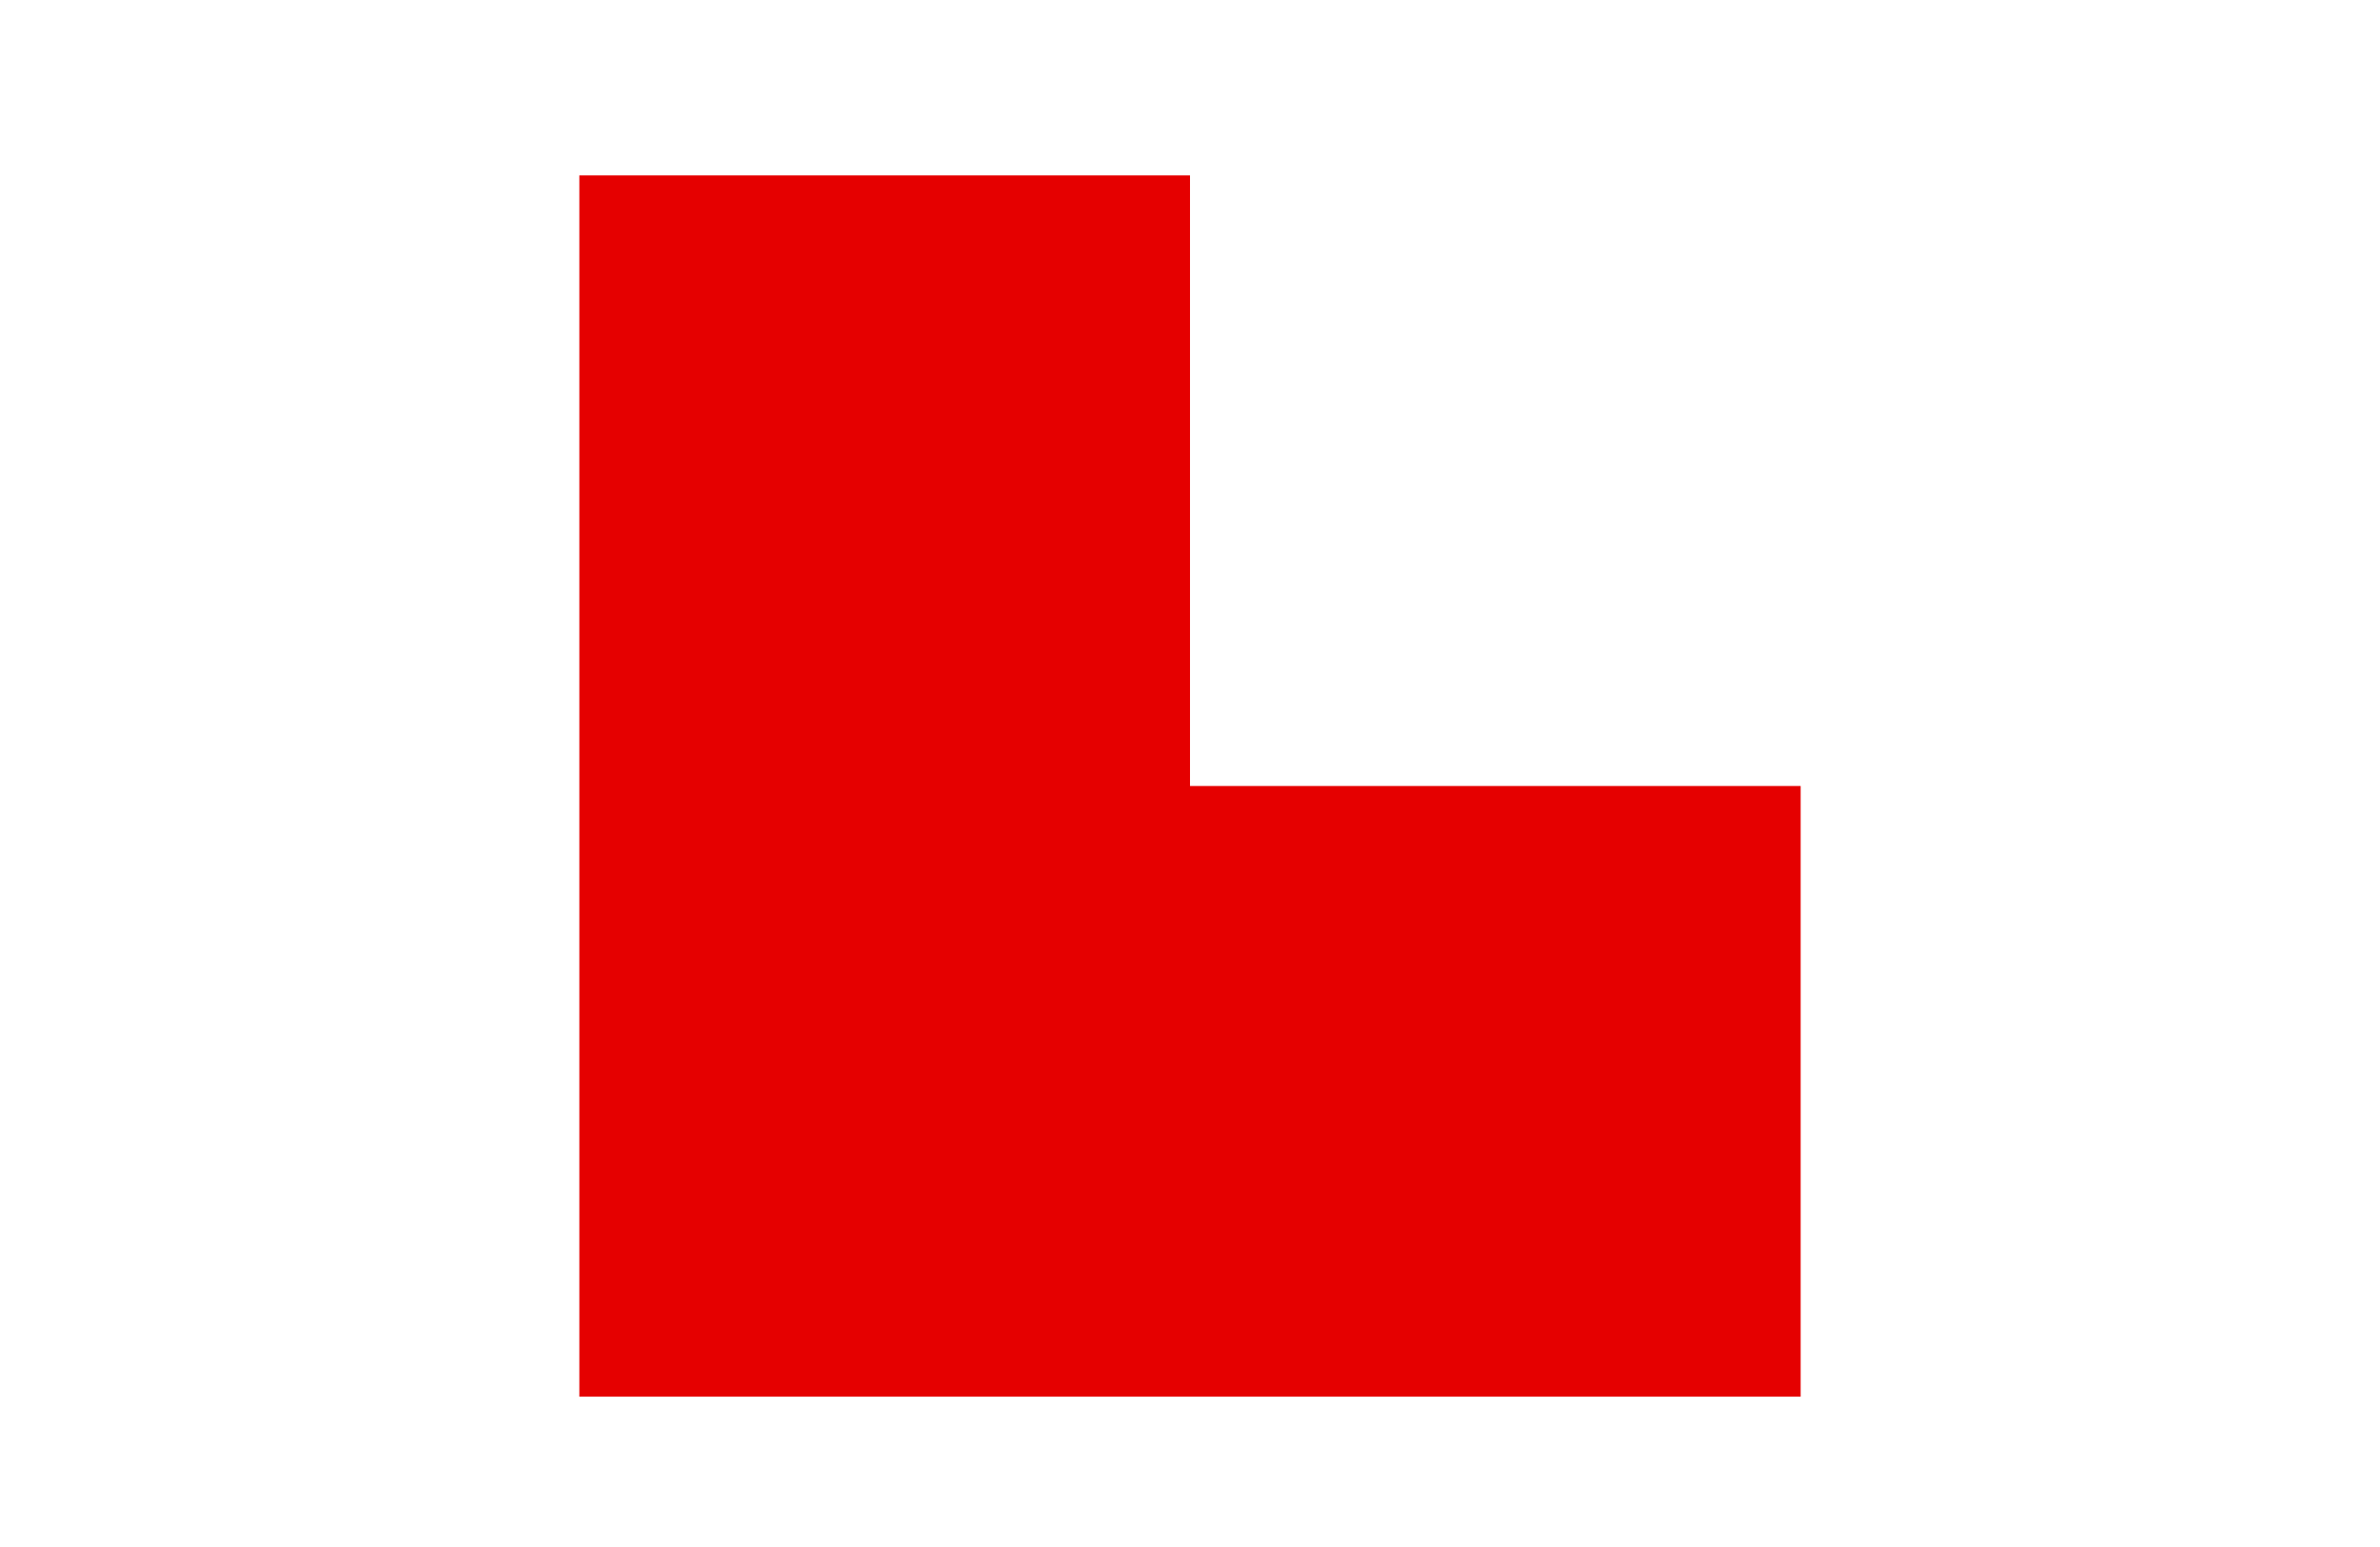
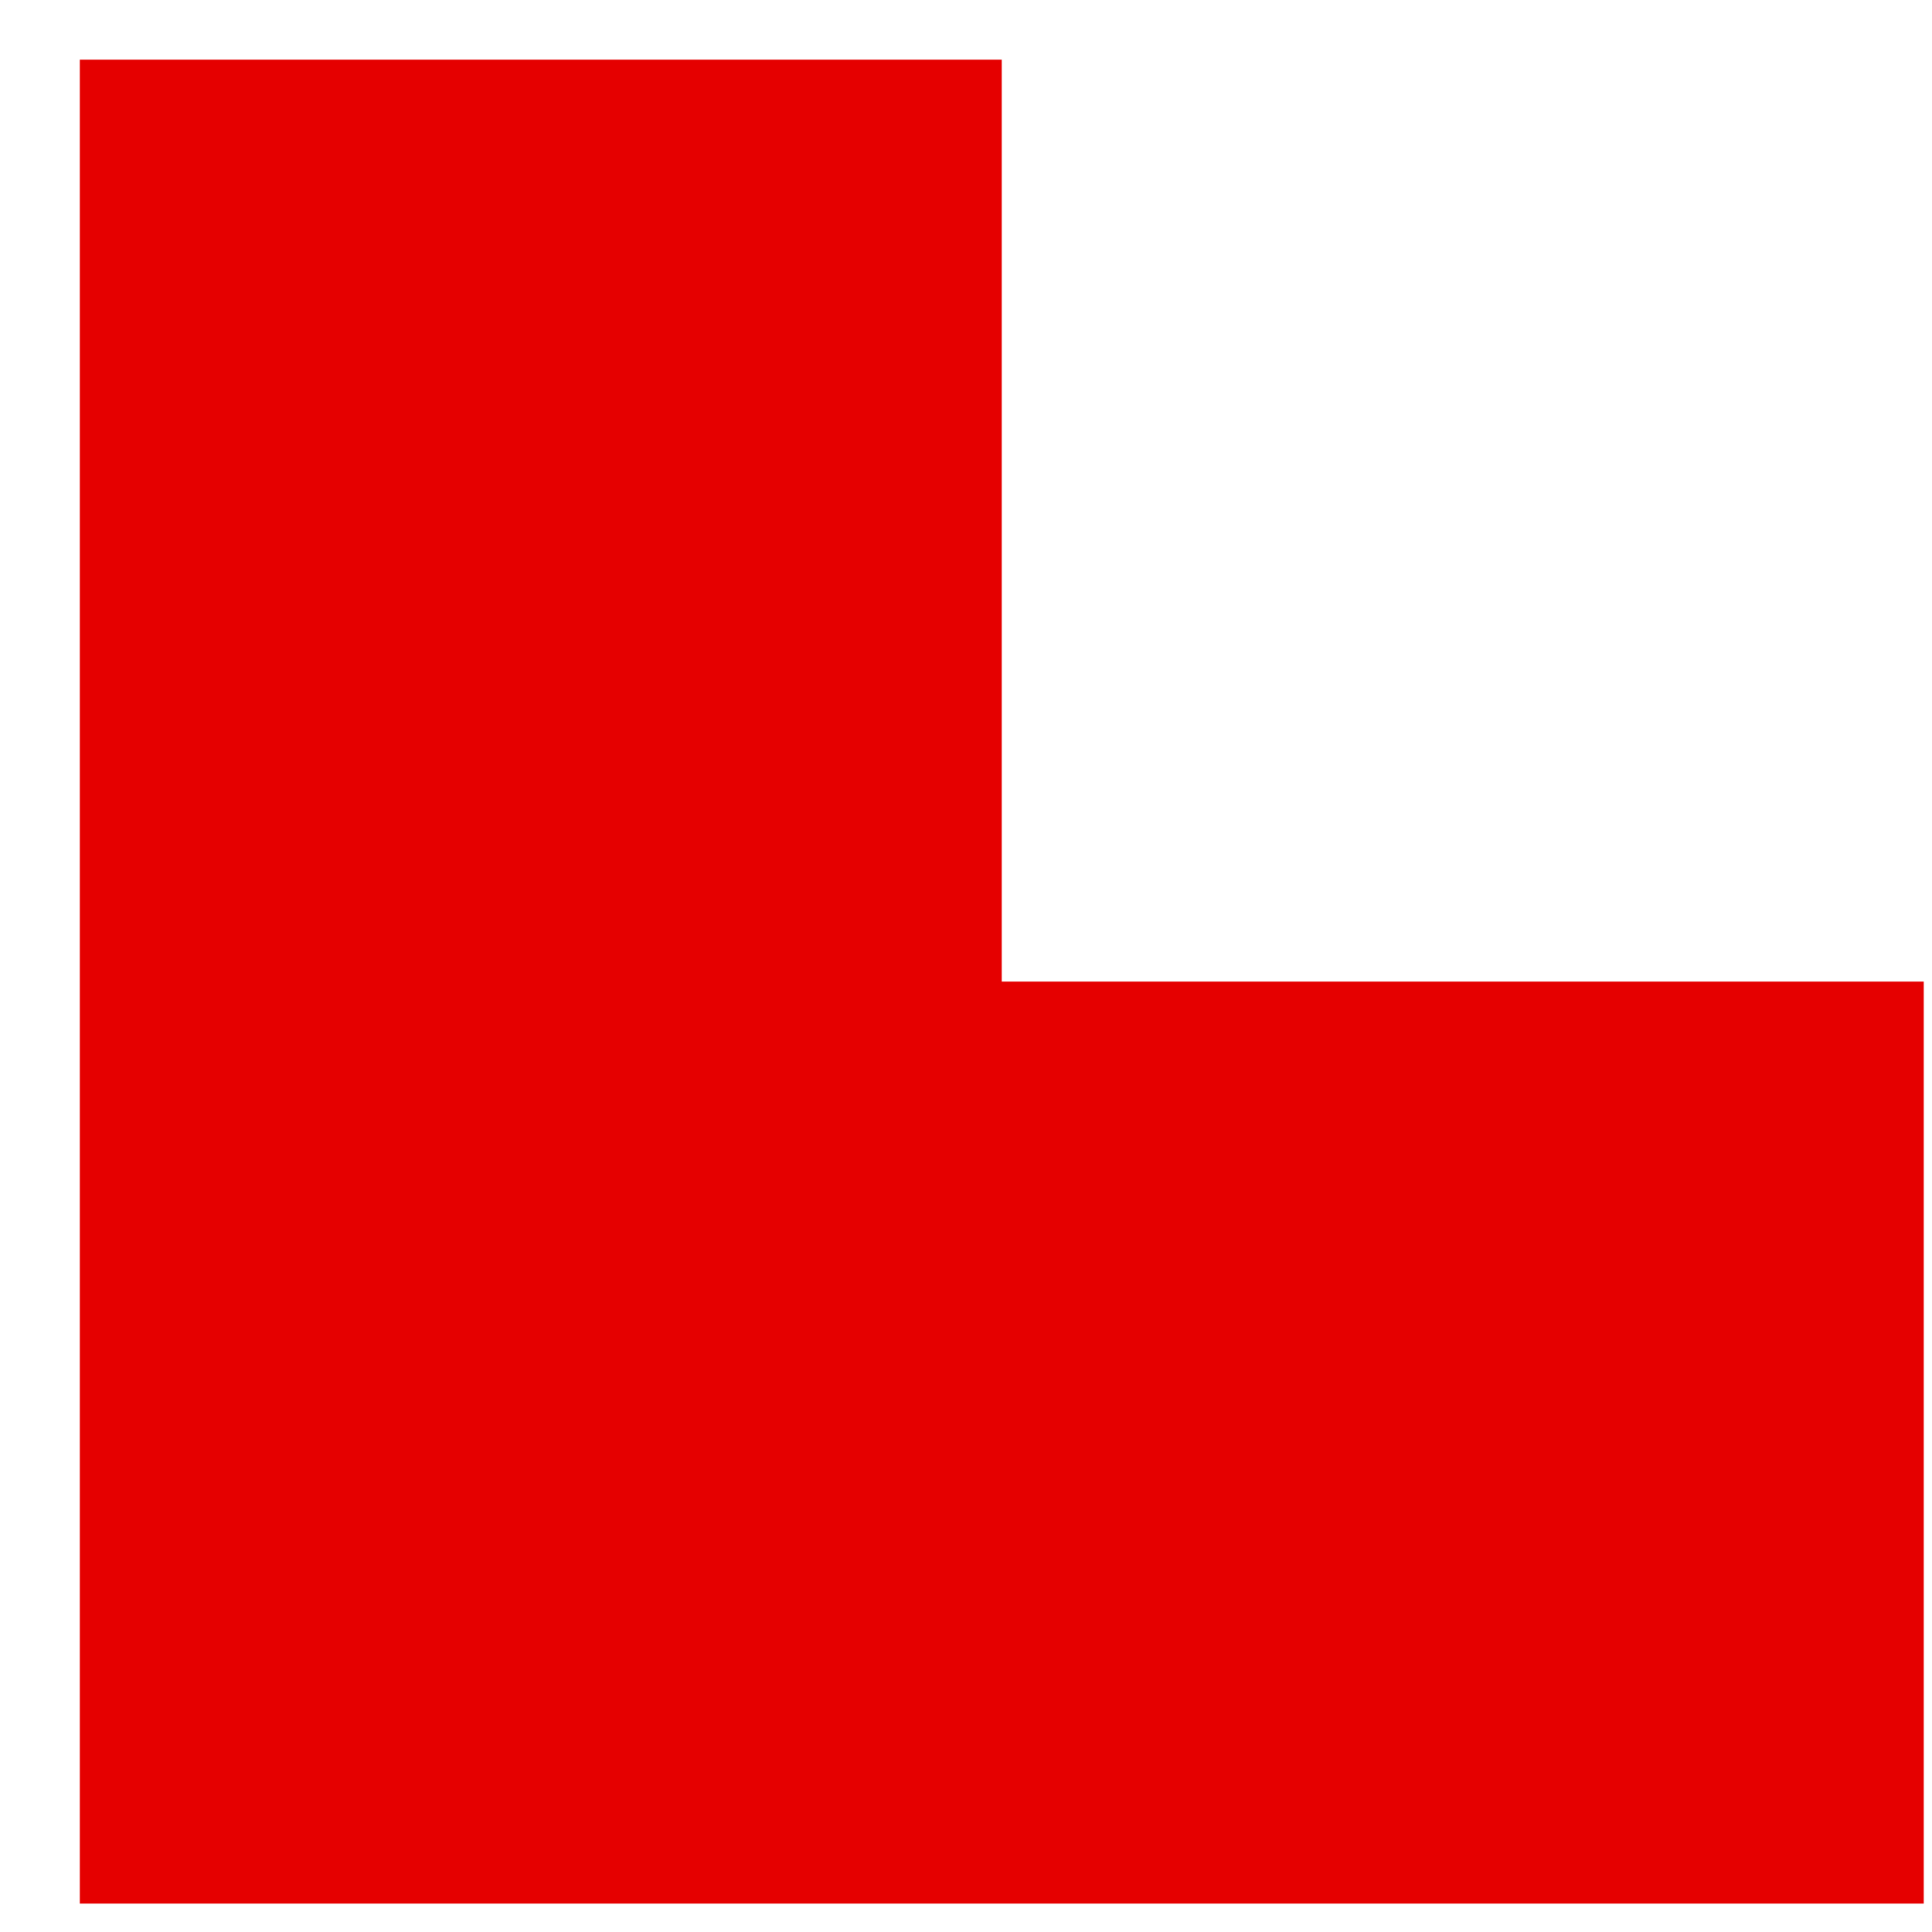
- <svg xmlns="http://www.w3.org/2000/svg" width="100%" height="100%" viewBox="0 0 40 26" version="1.1" xml:space="preserve" style="fill-rule:evenodd;clip-rule:evenodd;stroke-linejoin:round;stroke-miterlimit:2;">
-   <path d="M20,13.21l0,-10.262l-10.263,-0l0,20.525l20.526,-0l-0,-10.263l-10.263,0Z" style="fill:#e50000;" />
+ <svg xmlns="http://www.w3.org/2000/svg" width="100%" height="100%" viewBox="0 0 26 26" version="1.1" xml:space="preserve" style="fill-rule:evenodd;clip-rule:evenodd;stroke-linejoin:round;stroke-miterlimit:2;">
+   <rect id="tim-hrad" x="0.981" y="0.71" width="25" height="25" style="fill:none;" />
+   <path d="M13.481,13.21l0,-12.407l-12.407,-0l-0,24.815l24.815,0l0,-12.408l-12.408,0Z" style="fill:#e50000;" />
</svg>
